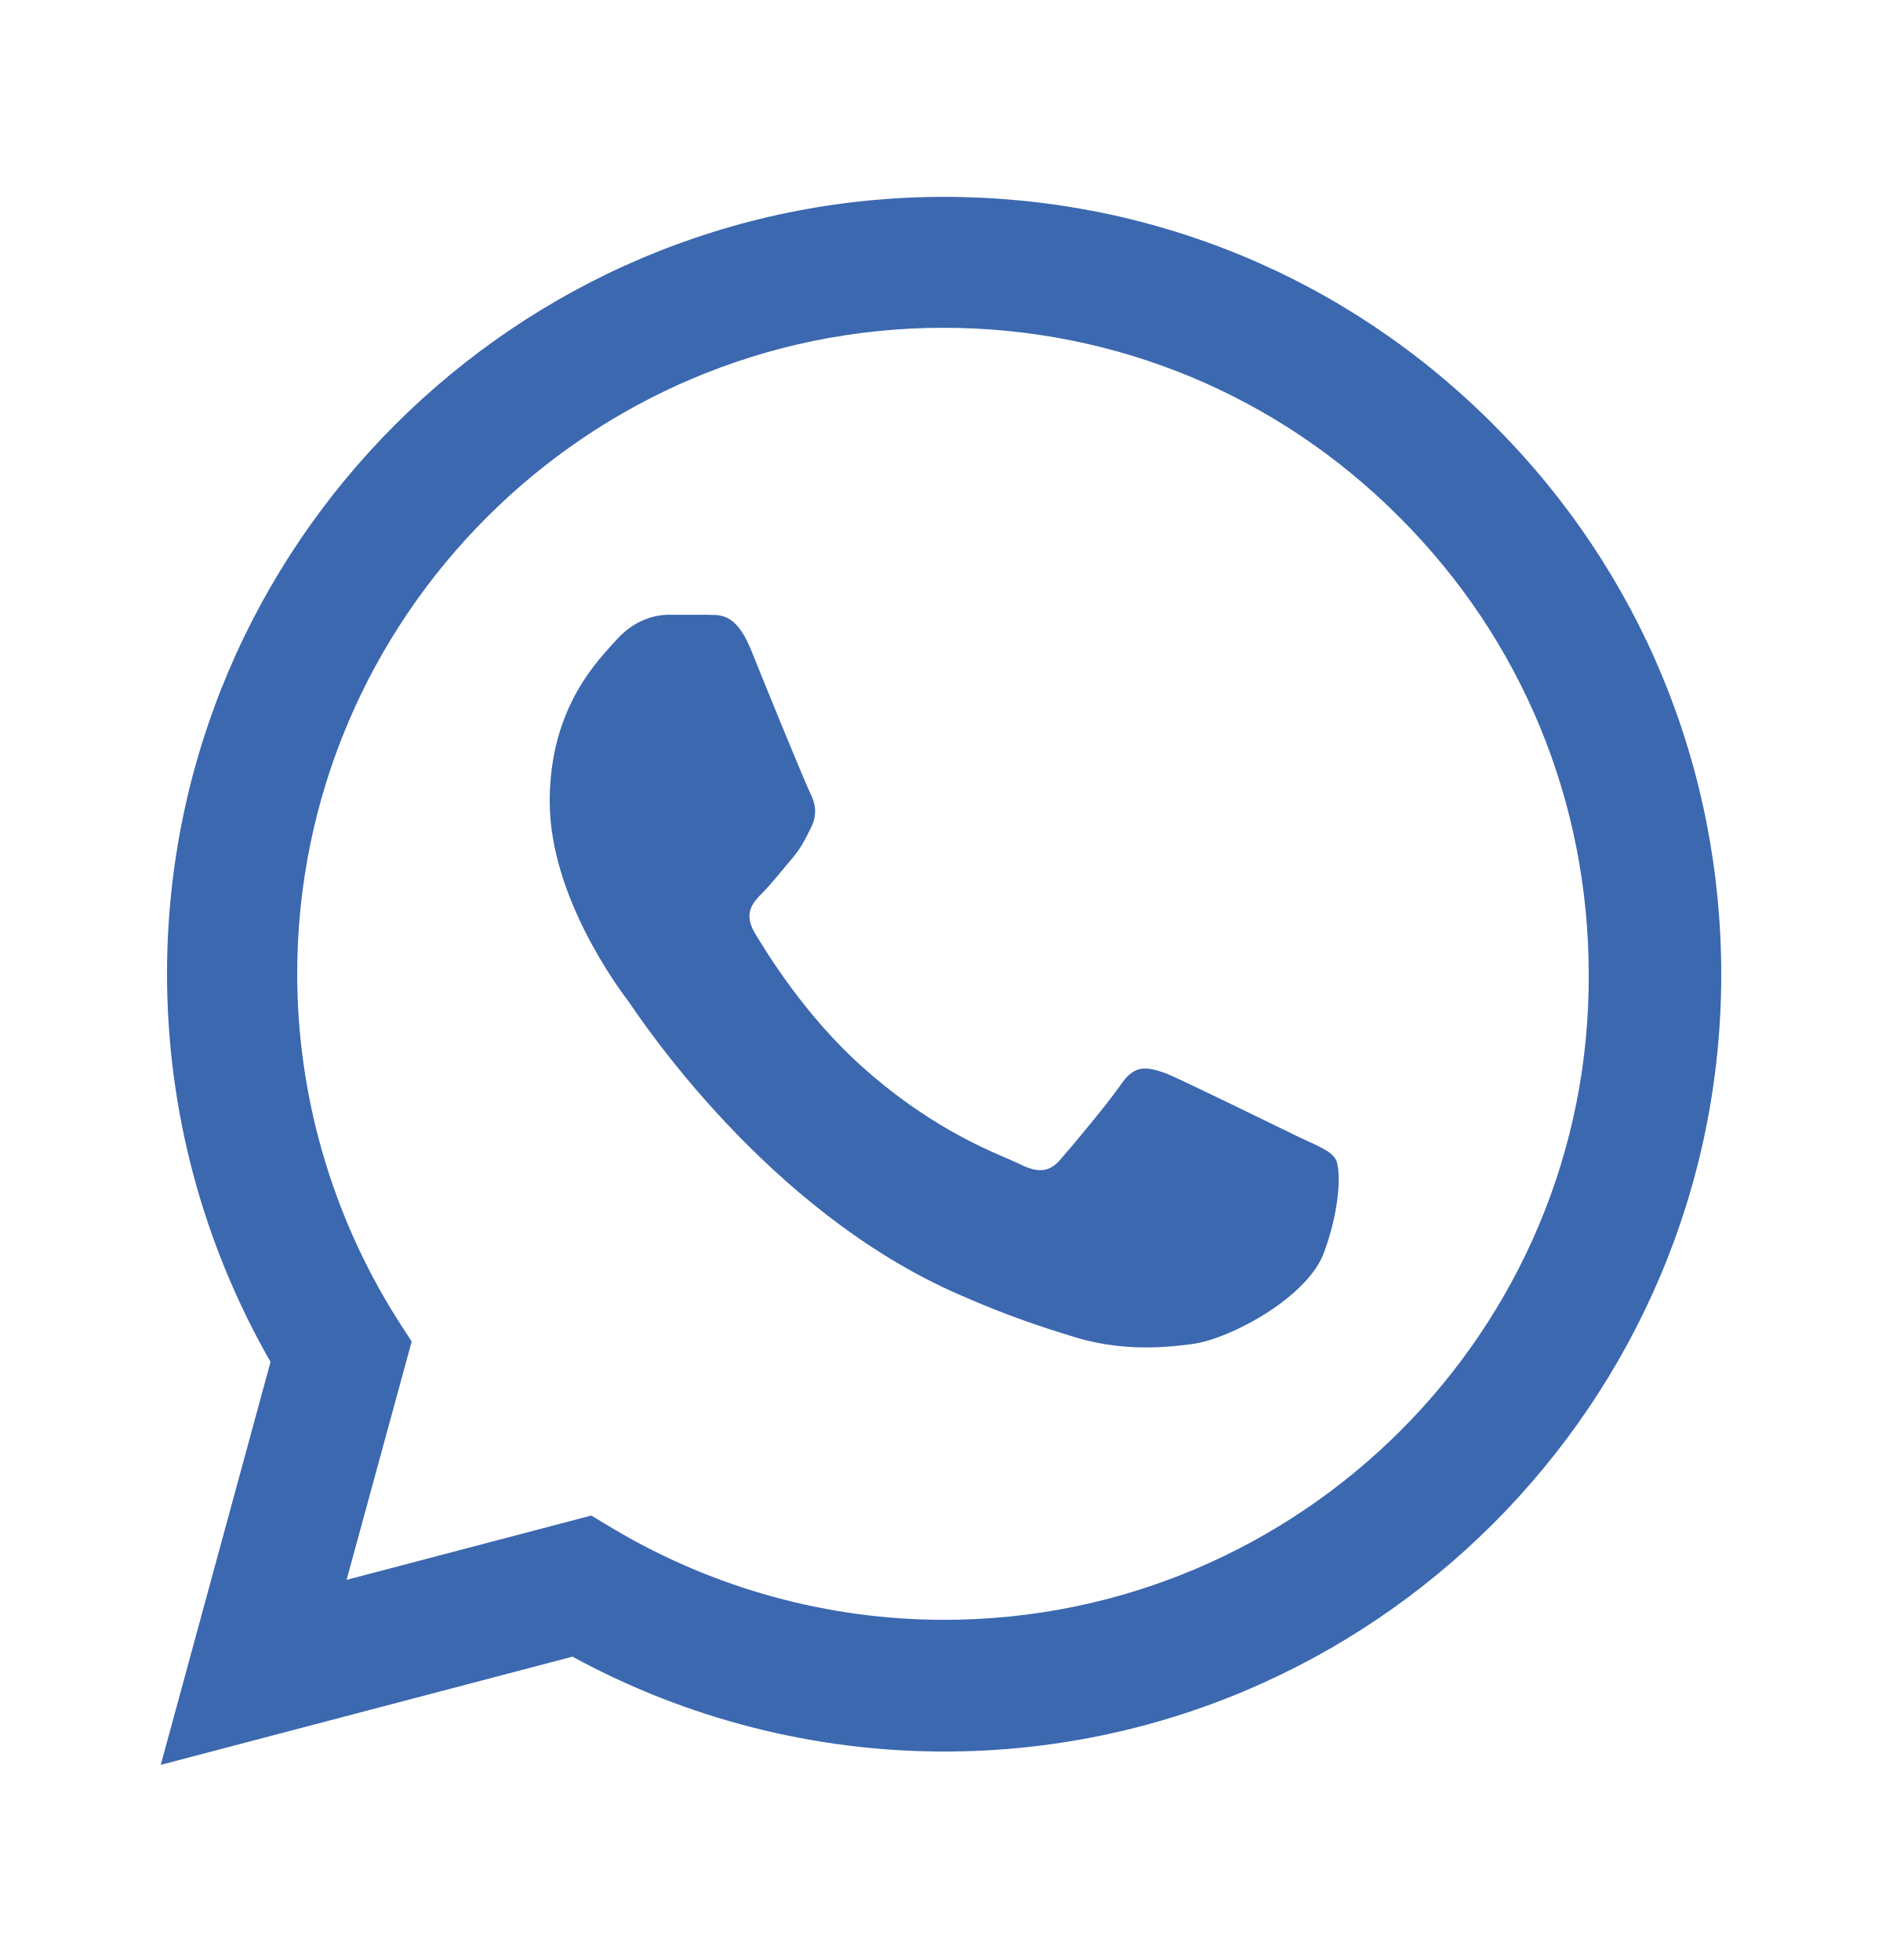
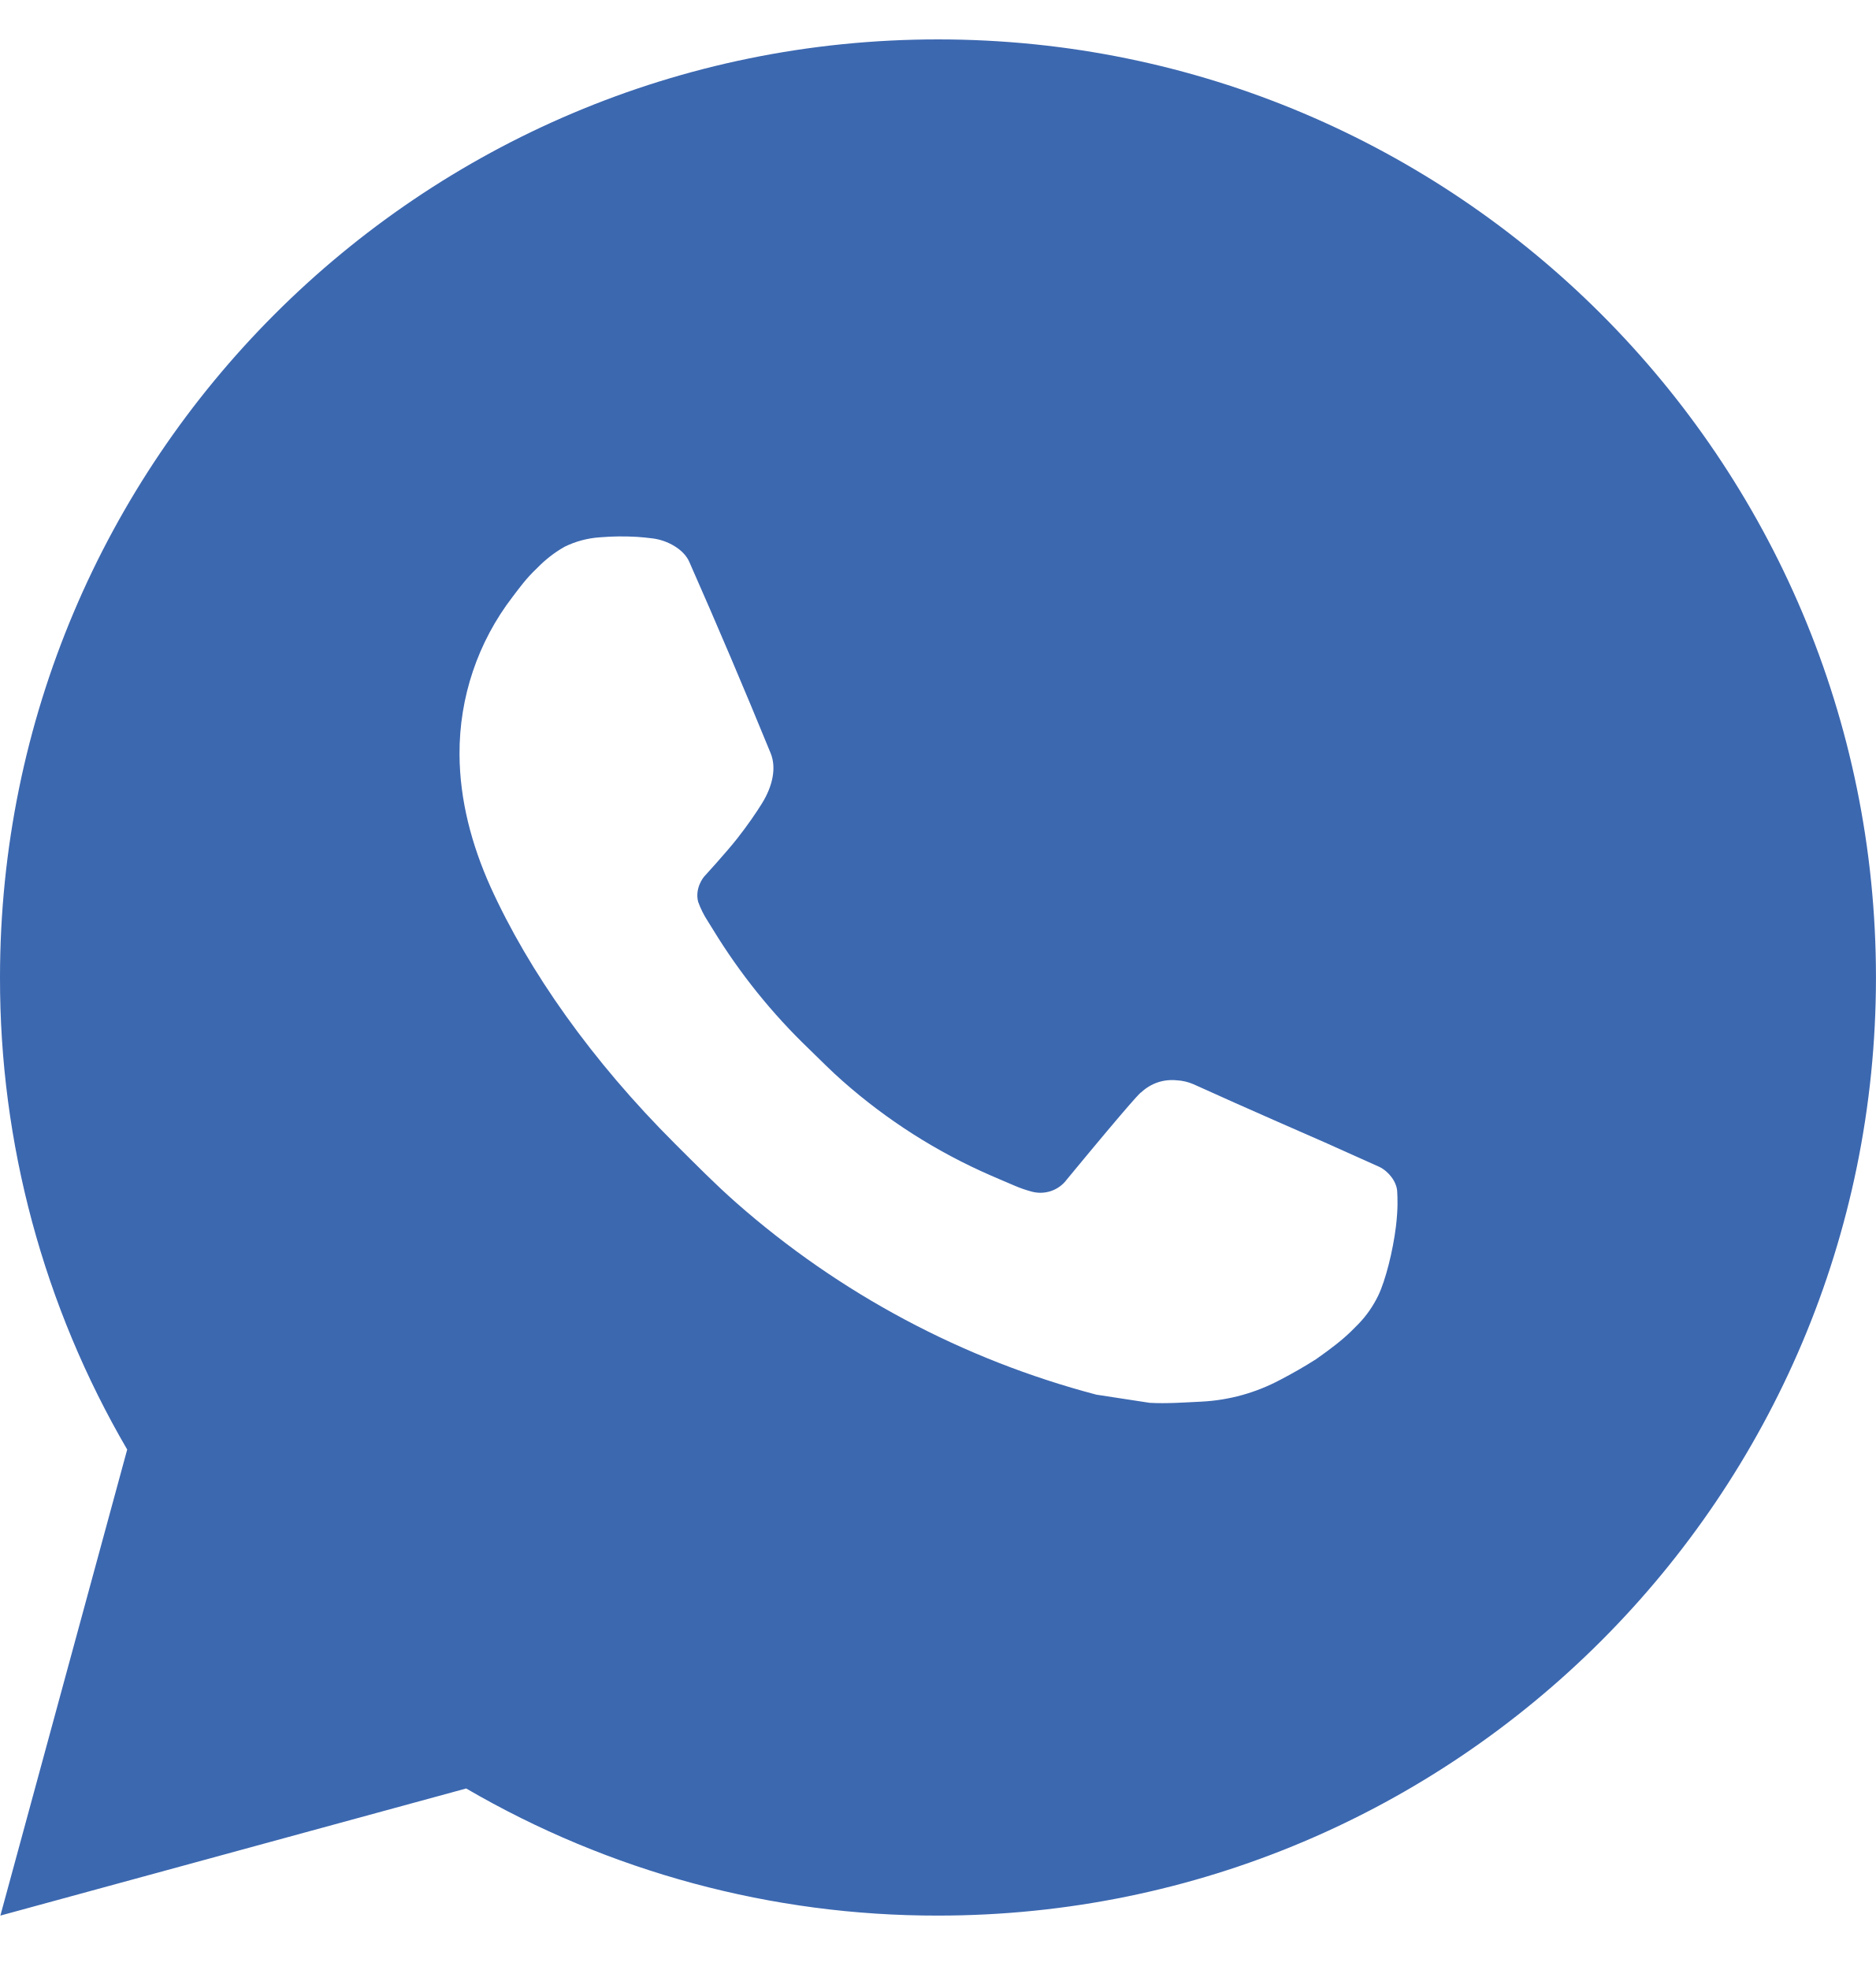
- <svg xmlns="http://www.w3.org/2000/svg" width="24" height="25" viewBox="0 0 24 25" fill="none">
-   <path d="M19.05 5.421C17.18 3.541 14.69 2.511 12.04 2.511C6.58 2.511 2.13 6.961 2.13 12.421C2.13 14.171 2.59 15.871 3.45 17.371L2.05 22.511L7.3 21.131C8.75 21.921 10.38 22.341 12.04 22.341C17.5 22.341 21.95 17.891 21.95 12.431C21.95 9.781 20.92 7.291 19.05 5.421ZM12.04 20.661C10.56 20.661 9.11 20.261 7.84 19.511L7.54 19.331L4.42 20.151L5.25 17.111L5.05 16.801C4.23 15.491 3.79 13.971 3.79 12.421C3.79 7.881 7.49 4.181 12.03 4.181C14.23 4.181 16.3 5.041 17.85 6.601C19.41 8.161 20.26 10.231 20.26 12.431C20.28 16.971 16.58 20.661 12.04 20.661ZM16.56 14.501C16.31 14.381 15.09 13.781 14.87 13.691C14.64 13.611 14.48 13.571 14.31 13.811C14.14 14.061 13.67 14.621 13.53 14.781C13.39 14.951 13.24 14.971 12.99 14.841C12.74 14.721 11.94 14.451 11 13.611C10.26 12.951 9.77 12.141 9.62 11.891C9.48 11.641 9.6 11.511 9.73 11.381C9.84 11.271 9.98 11.091 10.1 10.951C10.22 10.811 10.27 10.701 10.35 10.541C10.43 10.371 10.39 10.231 10.33 10.111C10.27 9.991 9.77 8.771 9.57 8.271C9.37 7.791 9.16 7.851 9.01 7.841C8.86 7.841 8.7 7.841 8.53 7.841C8.36 7.841 8.1 7.901 7.87 8.151C7.65 8.401 7.01 9.001 7.01 10.221C7.01 11.441 7.9 12.621 8.02 12.781C8.14 12.951 9.77 15.451 12.25 16.521C12.84 16.781 13.3 16.931 13.66 17.041C14.25 17.231 14.79 17.201 15.22 17.141C15.7 17.071 16.69 16.541 16.89 15.961C17.1 15.381 17.1 14.891 17.03 14.781C16.96 14.671 16.81 14.621 16.56 14.501Z" fill="#3C68B0" />
+ <svg xmlns="http://www.w3.org/2000/svg" width="20" height="21" viewBox="0 0 20 21" fill="none">
+   <path d="M10 0.42C15.523 0.42 20 4.897 20 10.42C20 15.943 15.523 20.42 10 20.42C8.233 20.423 6.497 19.955 4.97 19.065L0.004 20.42L1.356 15.452C0.465 13.925 -0.003 12.188 1.52687e-05 10.42C1.52687e-05 4.897 4.477 0.42 10 0.42ZM6.592 5.72L6.392 5.728C6.263 5.737 6.136 5.771 6.02 5.828C5.912 5.889 5.813 5.966 5.726 6.056C5.606 6.169 5.538 6.267 5.465 6.362C5.095 6.843 4.896 7.433 4.899 8.04C4.901 8.53 5.029 9.007 5.229 9.453C5.638 10.355 6.311 11.31 7.199 12.195C7.413 12.408 7.623 12.622 7.849 12.821C8.952 13.792 10.267 14.493 11.689 14.867L12.257 14.954C12.442 14.964 12.627 14.95 12.813 14.941C13.104 14.926 13.389 14.847 13.646 14.71C13.777 14.642 13.905 14.569 14.029 14.49C14.029 14.49 14.071 14.461 14.154 14.4C14.289 14.3 14.372 14.229 14.484 14.112C14.568 14.025 14.638 13.925 14.694 13.81C14.772 13.647 14.85 13.336 14.882 13.077C14.906 12.879 14.899 12.771 14.896 12.704C14.892 12.597 14.803 12.486 14.706 12.439L14.124 12.178C14.124 12.178 13.254 11.799 12.722 11.557C12.666 11.533 12.607 11.519 12.546 11.516C12.478 11.509 12.408 11.516 12.343 11.538C12.278 11.56 12.218 11.596 12.168 11.643C12.163 11.641 12.096 11.698 11.373 12.574C11.332 12.63 11.274 12.672 11.209 12.695C11.143 12.718 11.072 12.721 11.005 12.704C10.94 12.687 10.876 12.665 10.814 12.638C10.69 12.586 10.647 12.566 10.562 12.53C9.988 12.28 9.456 11.941 8.987 11.527C8.861 11.417 8.744 11.297 8.624 11.181C8.231 10.804 7.888 10.378 7.604 9.913L7.545 9.818C7.503 9.754 7.469 9.685 7.443 9.613C7.405 9.466 7.504 9.348 7.504 9.348C7.504 9.348 7.747 9.082 7.86 8.938C7.97 8.798 8.063 8.662 8.123 8.565C8.241 8.375 8.278 8.18 8.216 8.029C7.936 7.345 7.647 6.665 7.348 5.988C7.289 5.854 7.114 5.758 6.955 5.739C6.901 5.732 6.847 5.727 6.793 5.723C6.659 5.715 6.524 5.717 6.39 5.727L6.592 5.72Z" fill="#3C68B0" />
</svg>
